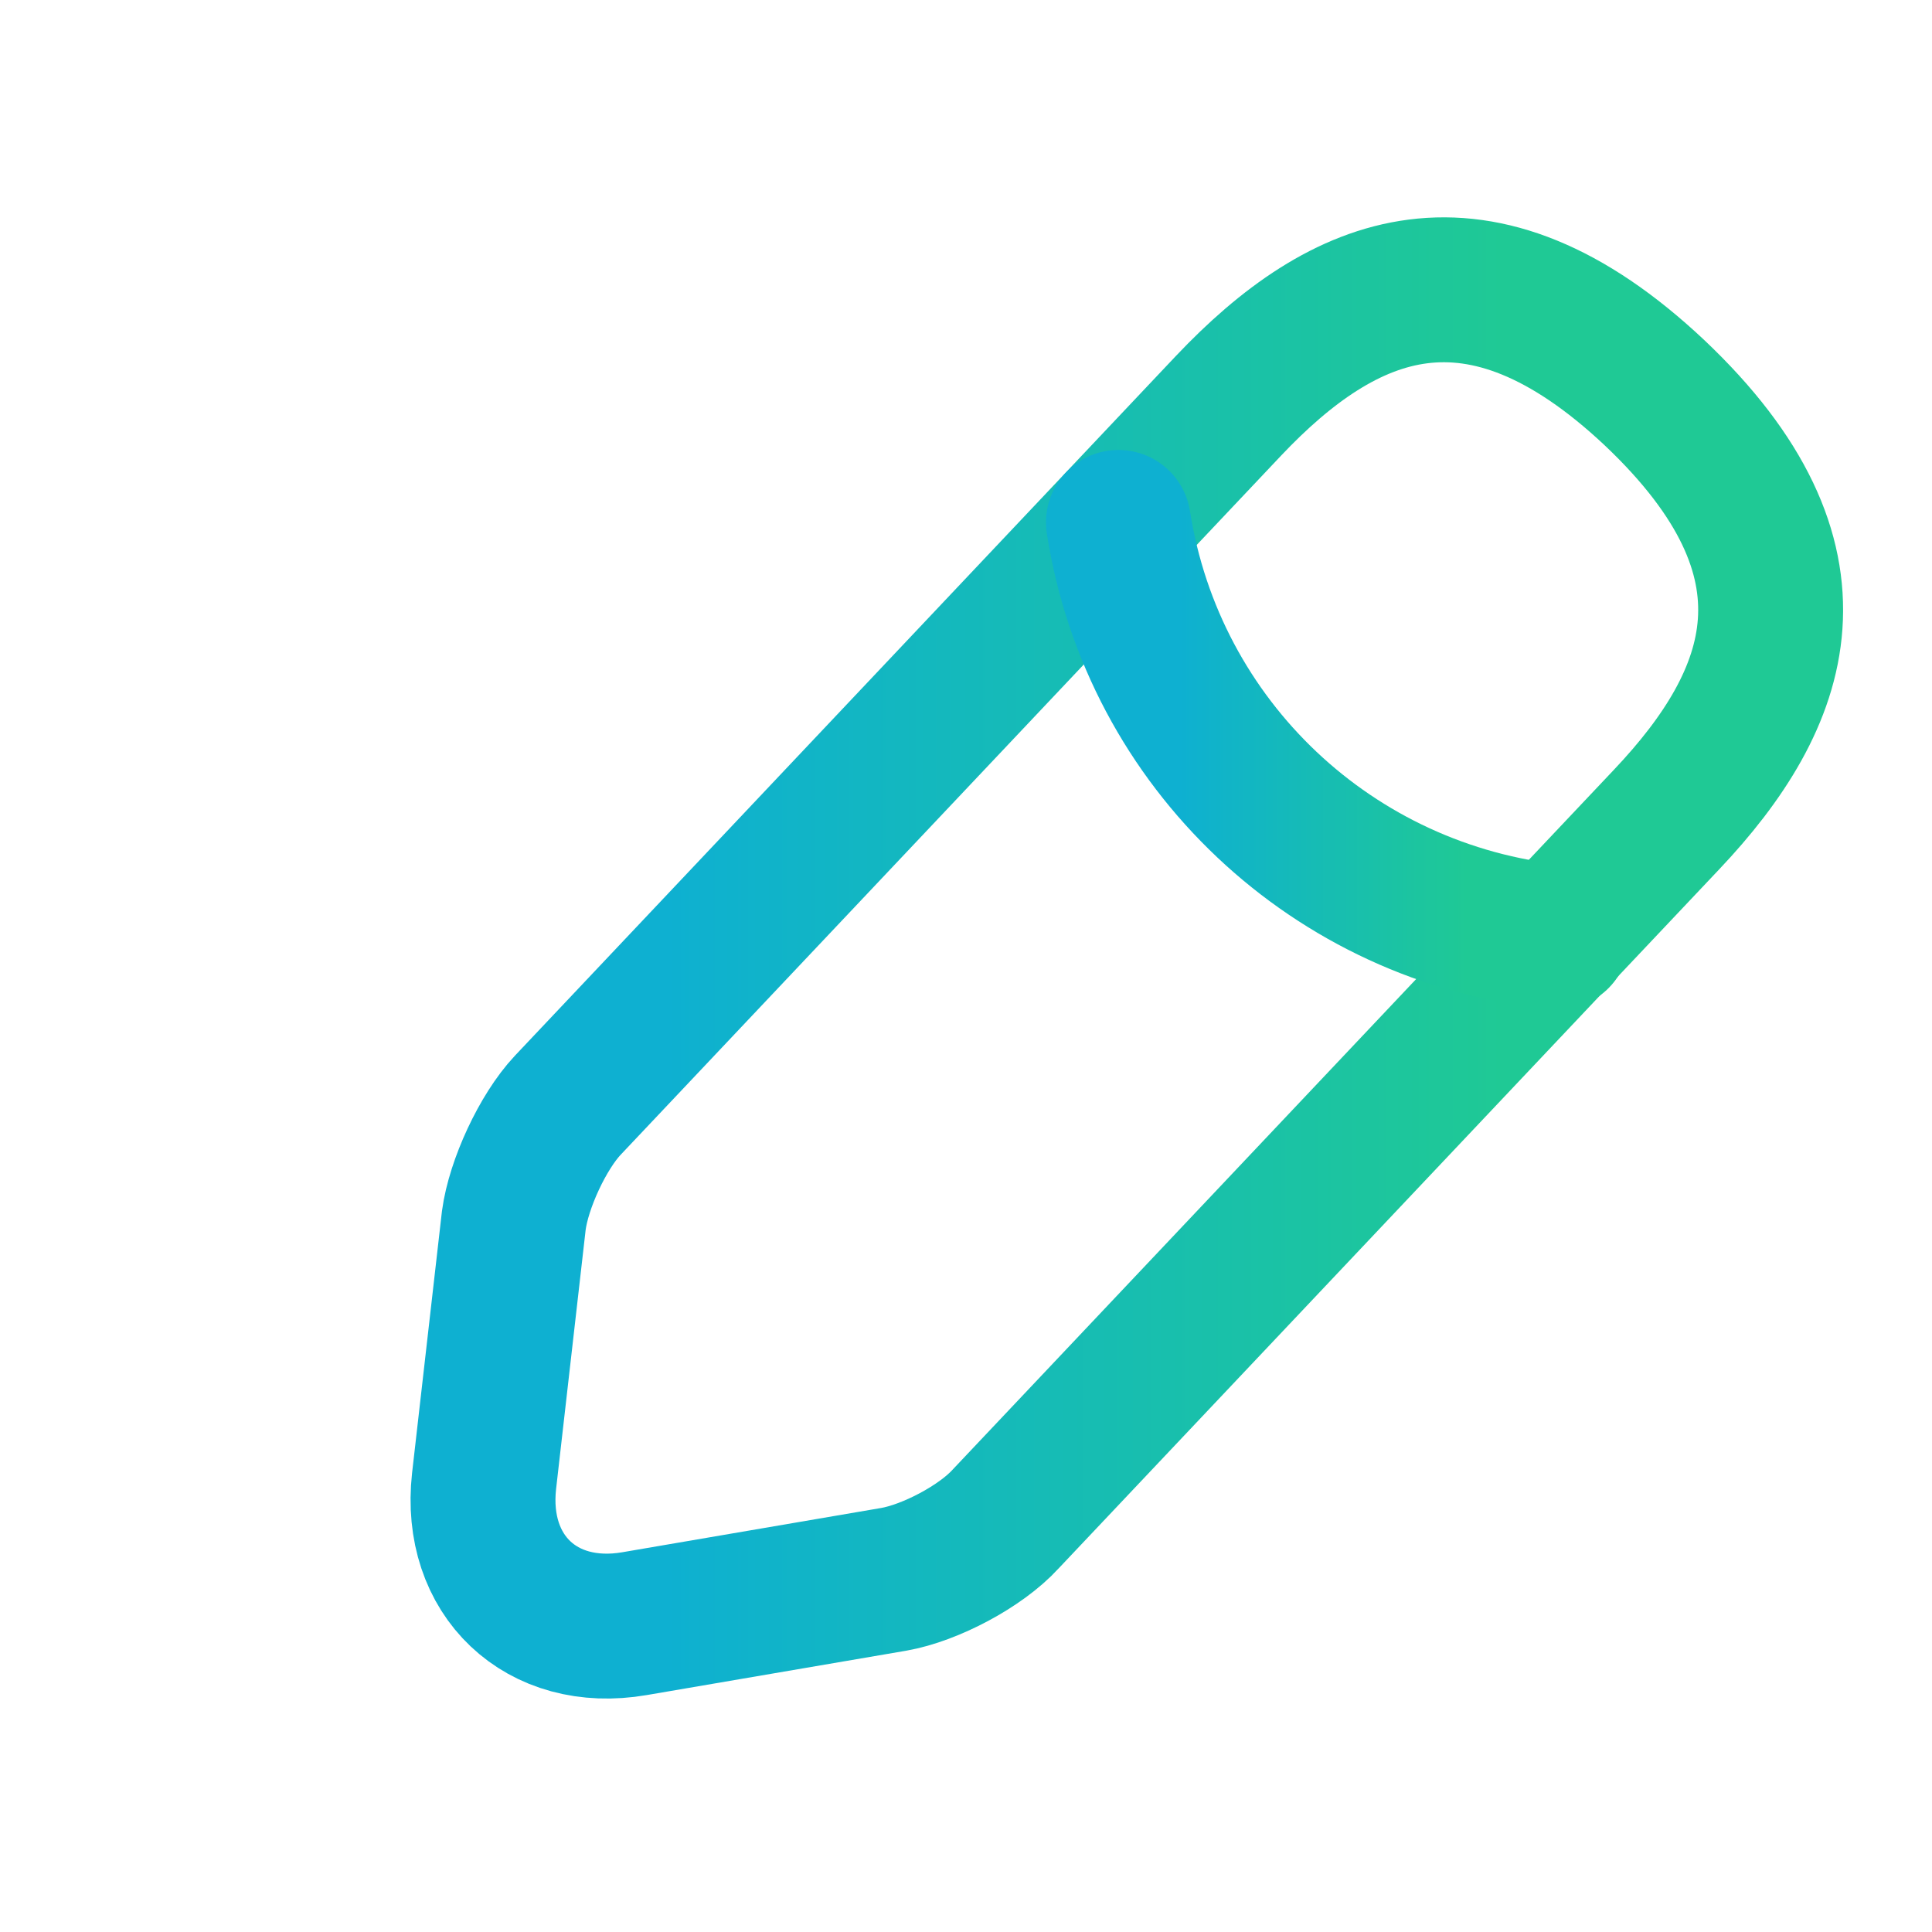
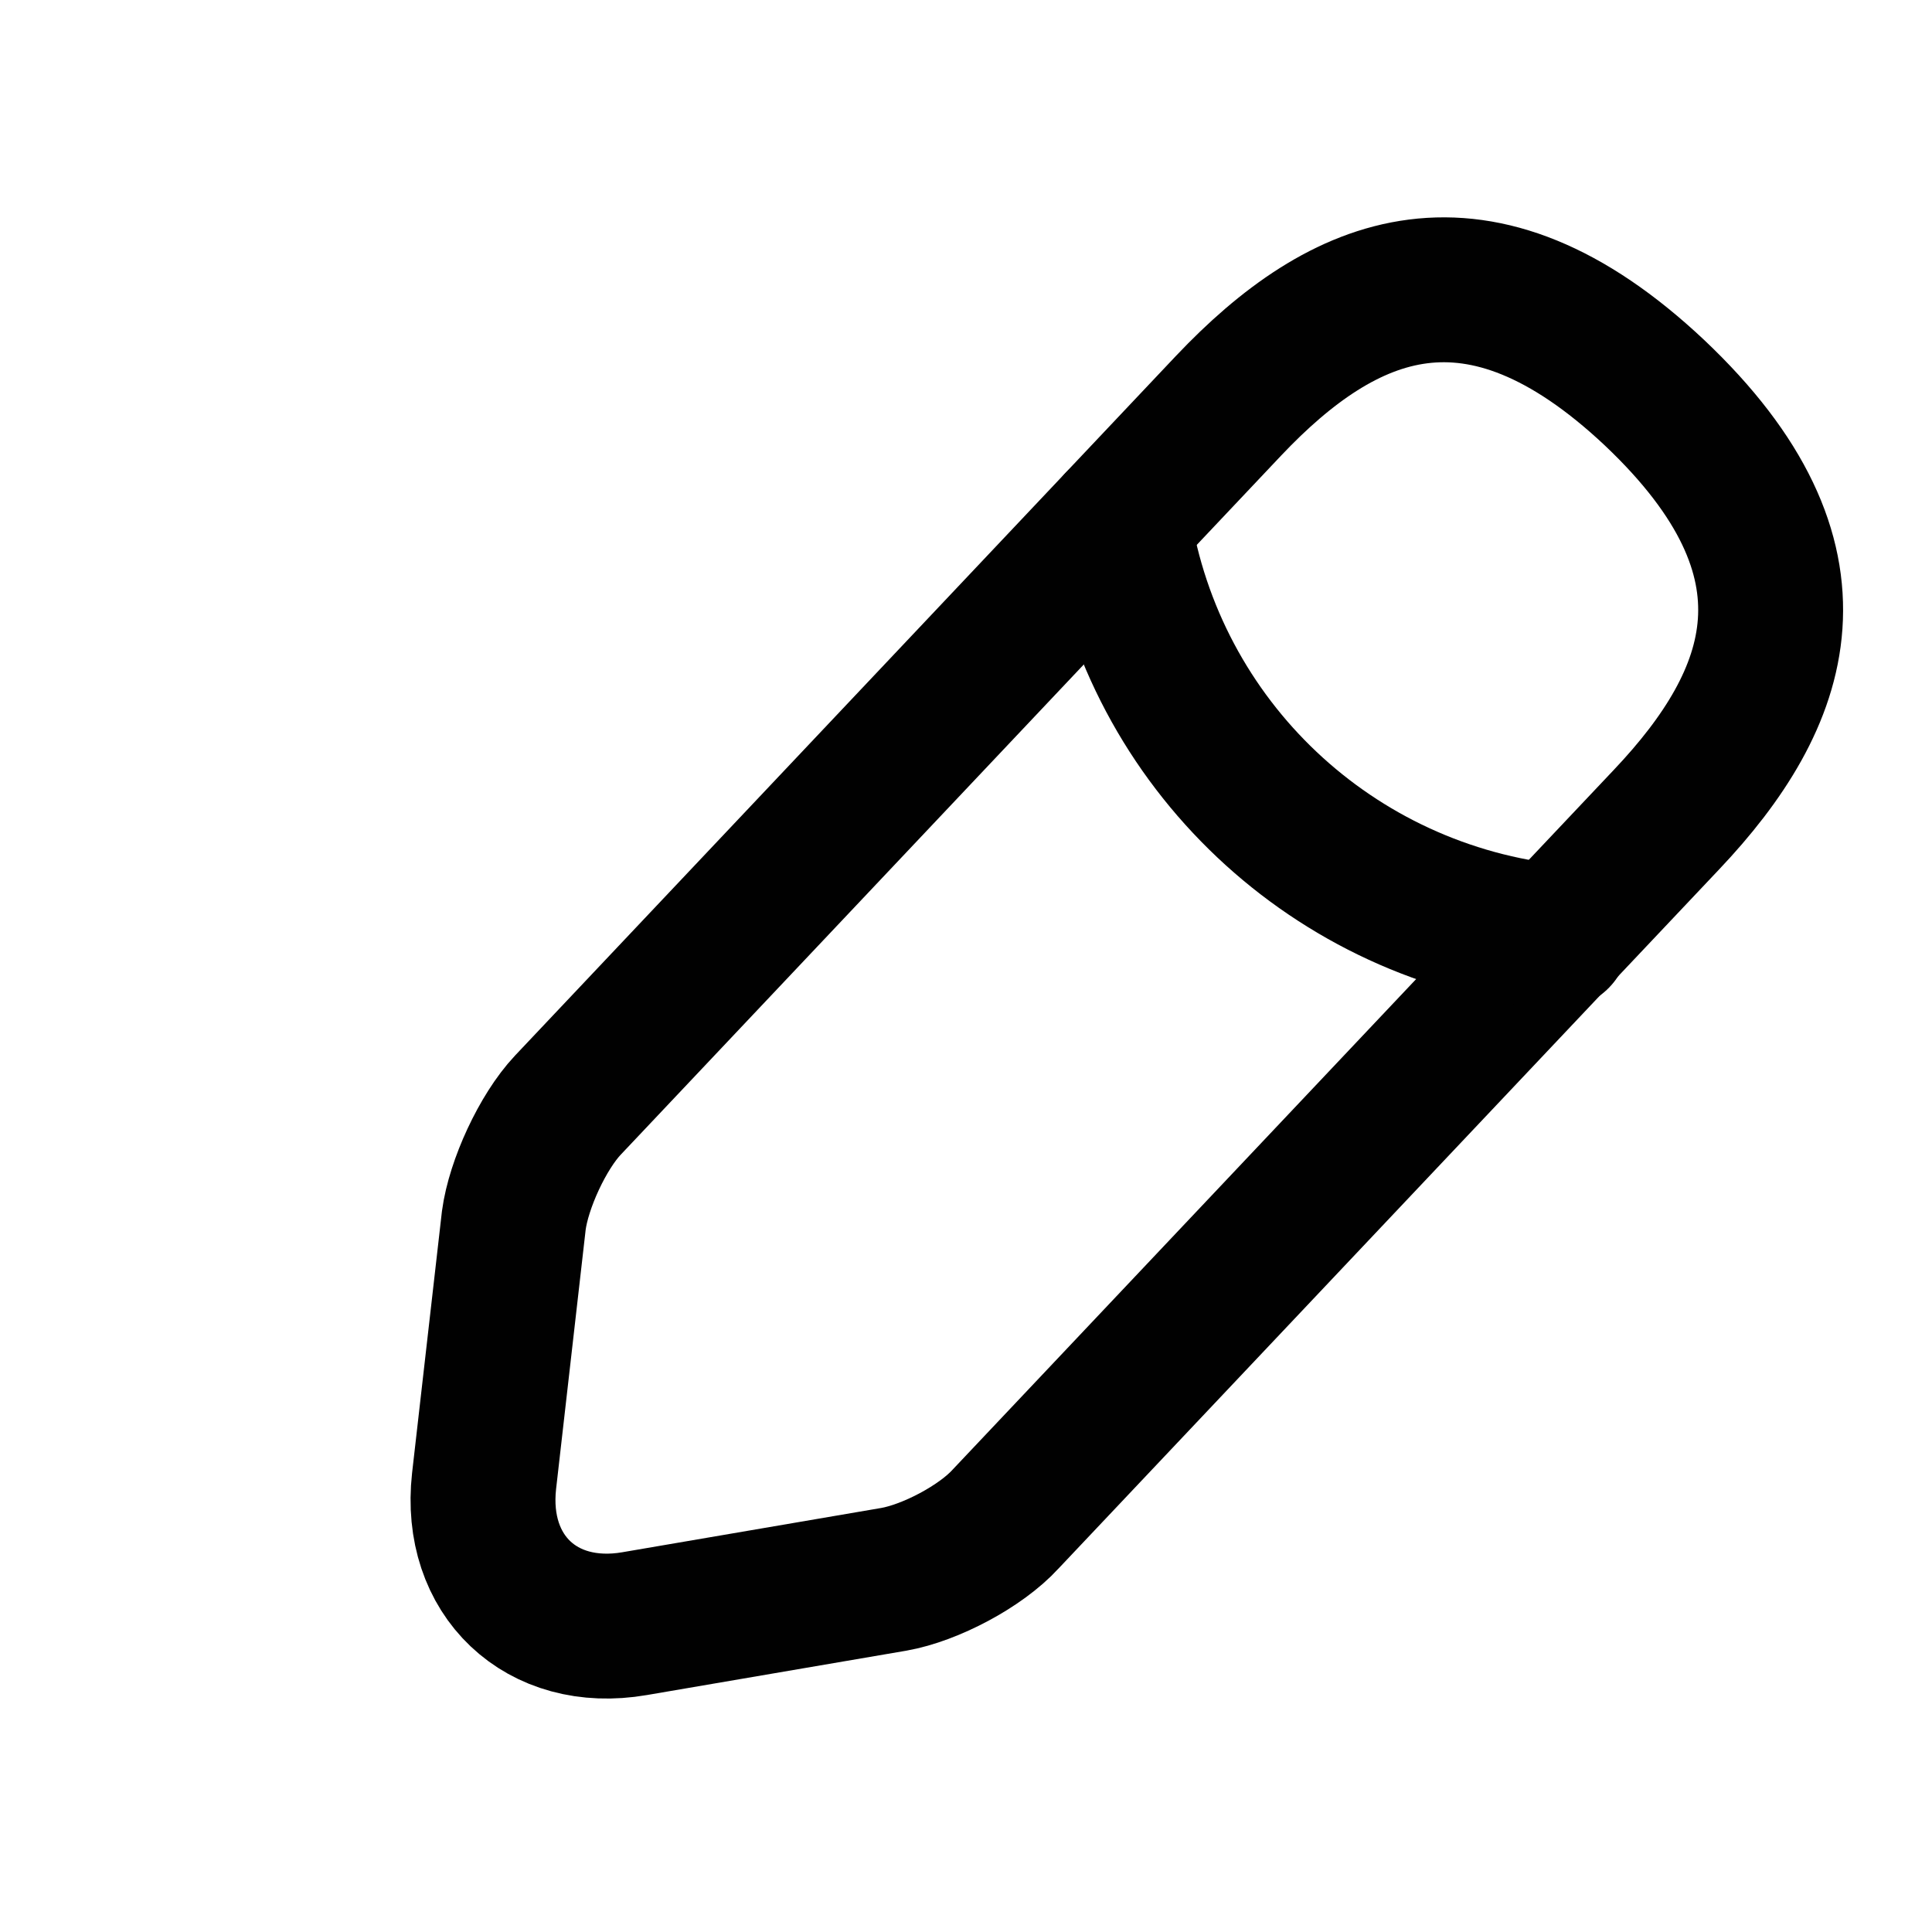
<svg xmlns="http://www.w3.org/2000/svg" width="20" height="20" viewBox="0 0 20 20" fill="none">
-   <path d="M12.719 4.199L5.878 11.441C5.619 11.716 5.369 12.258 5.319 12.633L5.011 15.333C4.903 16.308 5.603 16.974 6.569 16.808L9.253 16.349C9.628 16.283 10.153 16.008 10.411 15.724L17.253 8.483C18.436 7.233 18.969 5.808 17.128 4.066C15.294 2.341 13.903 2.949 12.719 4.199Z" stroke="url(#paint0_linear_1151_3095)" stroke-width="1.5" stroke-miterlimit="10" stroke-linecap="round" stroke-linejoin="round" />
-   <path d="M11.578 5.408C11.937 7.708 13.803 9.467 16.12 9.7" stroke="url(#paint1_linear_1151_3095)" stroke-width="1.5" stroke-miterlimit="10" stroke-linecap="round" stroke-linejoin="round" />
-   <defs>
-     <linearGradient id="paint0_linear_1151_3095" x1="5" y1="9.781" x2="18.33" y2="9.781" gradientUnits="userSpaceOnUse">
-       <stop offset="0.141" stop-color="#0EB0D1" />
-       <stop offset="0.792" stop-color="#1FC995" />
-     </linearGradient>
-     <linearGradient id="paint1_linear_1151_3095" x1="11.578" y1="7.512" x2="16.12" y2="7.512" gradientUnits="userSpaceOnUse">
-       <stop offset="0.141" stop-color="#0EB0D1" />
-       <stop offset="0.792" stop-color="#1FC995" />
-     </linearGradient>
-   </defs>
+   <path d="M12.719 4.199L5.878 11.441C5.619 11.716 5.369 12.258 5.319 12.633L5.011 15.333C4.903 16.308 5.603 16.974 6.569 16.808L9.253 16.349C9.628 16.283 10.153 16.008 10.411 15.724L17.253 8.483C18.436 7.233 18.969 5.808 17.128 4.066C15.294 2.341 13.903 2.949 12.719 4.199Z" stroke="#010101" stroke-width="1.5" stroke-miterlimit="10" stroke-linecap="round" stroke-linejoin="round" />
+   <path d="M11.578 5.408C11.937 7.708 13.803 9.467 16.12 9.7" stroke="#010101" stroke-width="1.5" stroke-miterlimit="10" stroke-linecap="round" stroke-linejoin="round" />
</svg>
